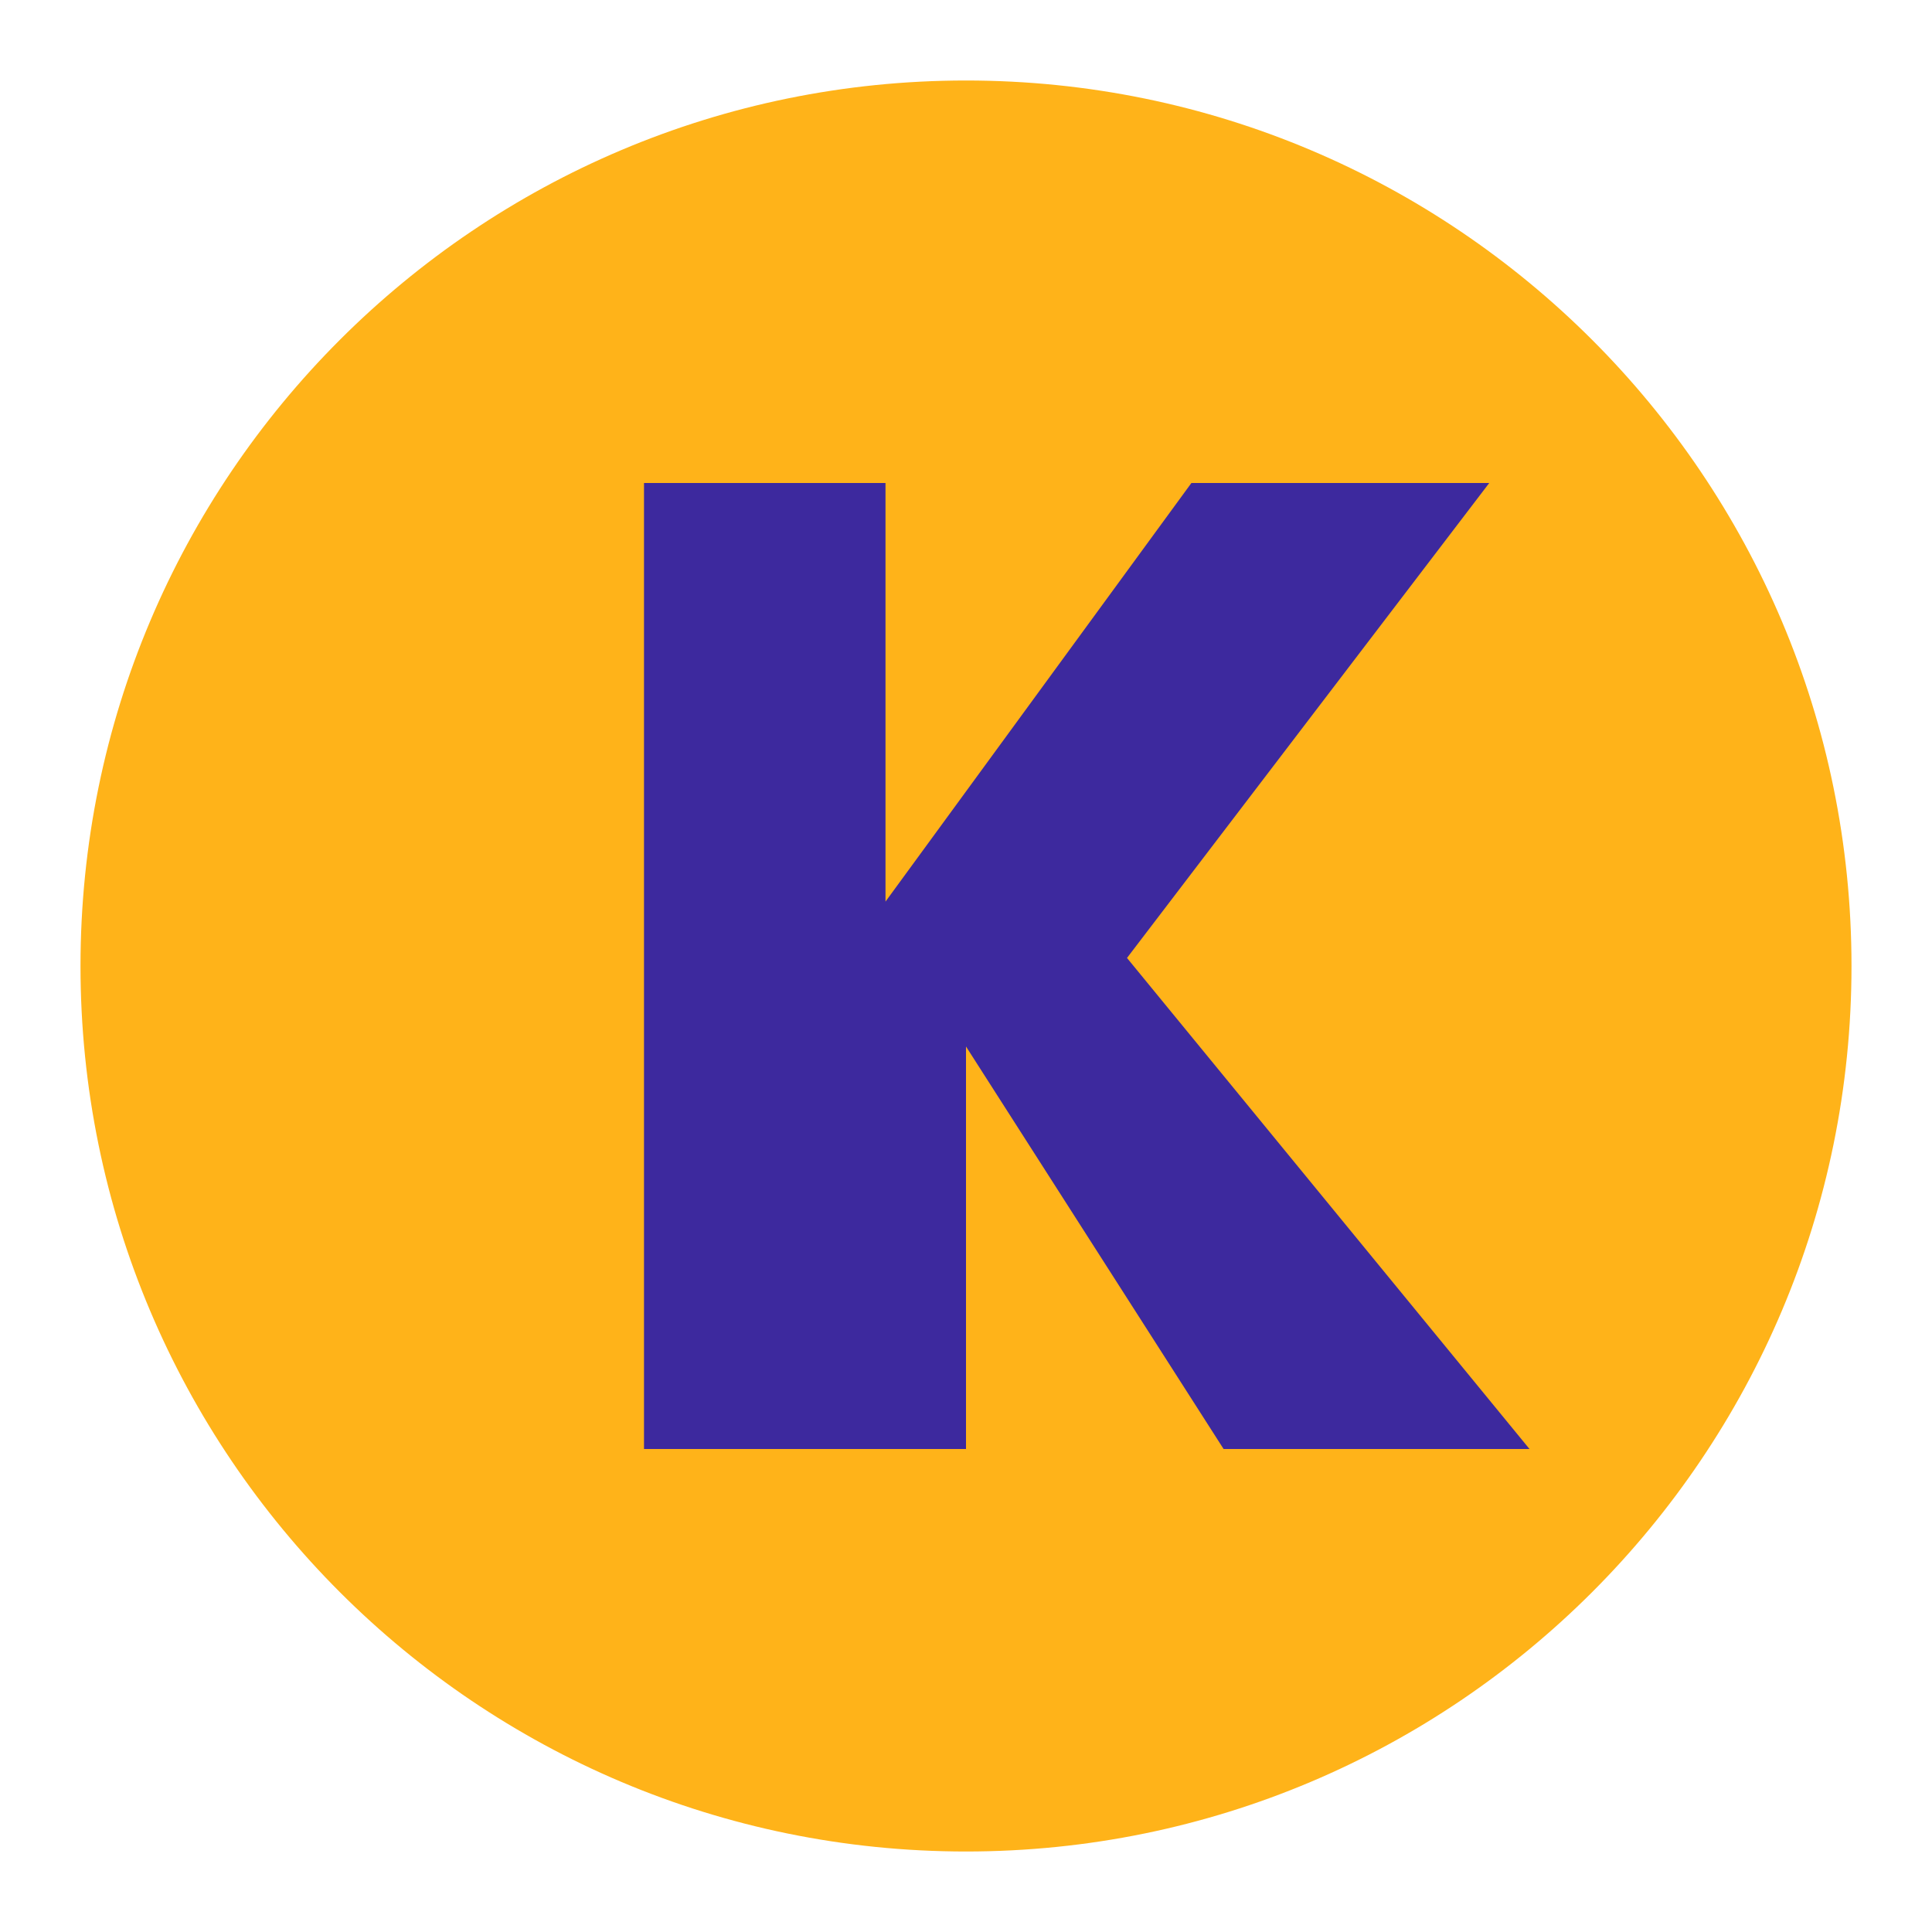
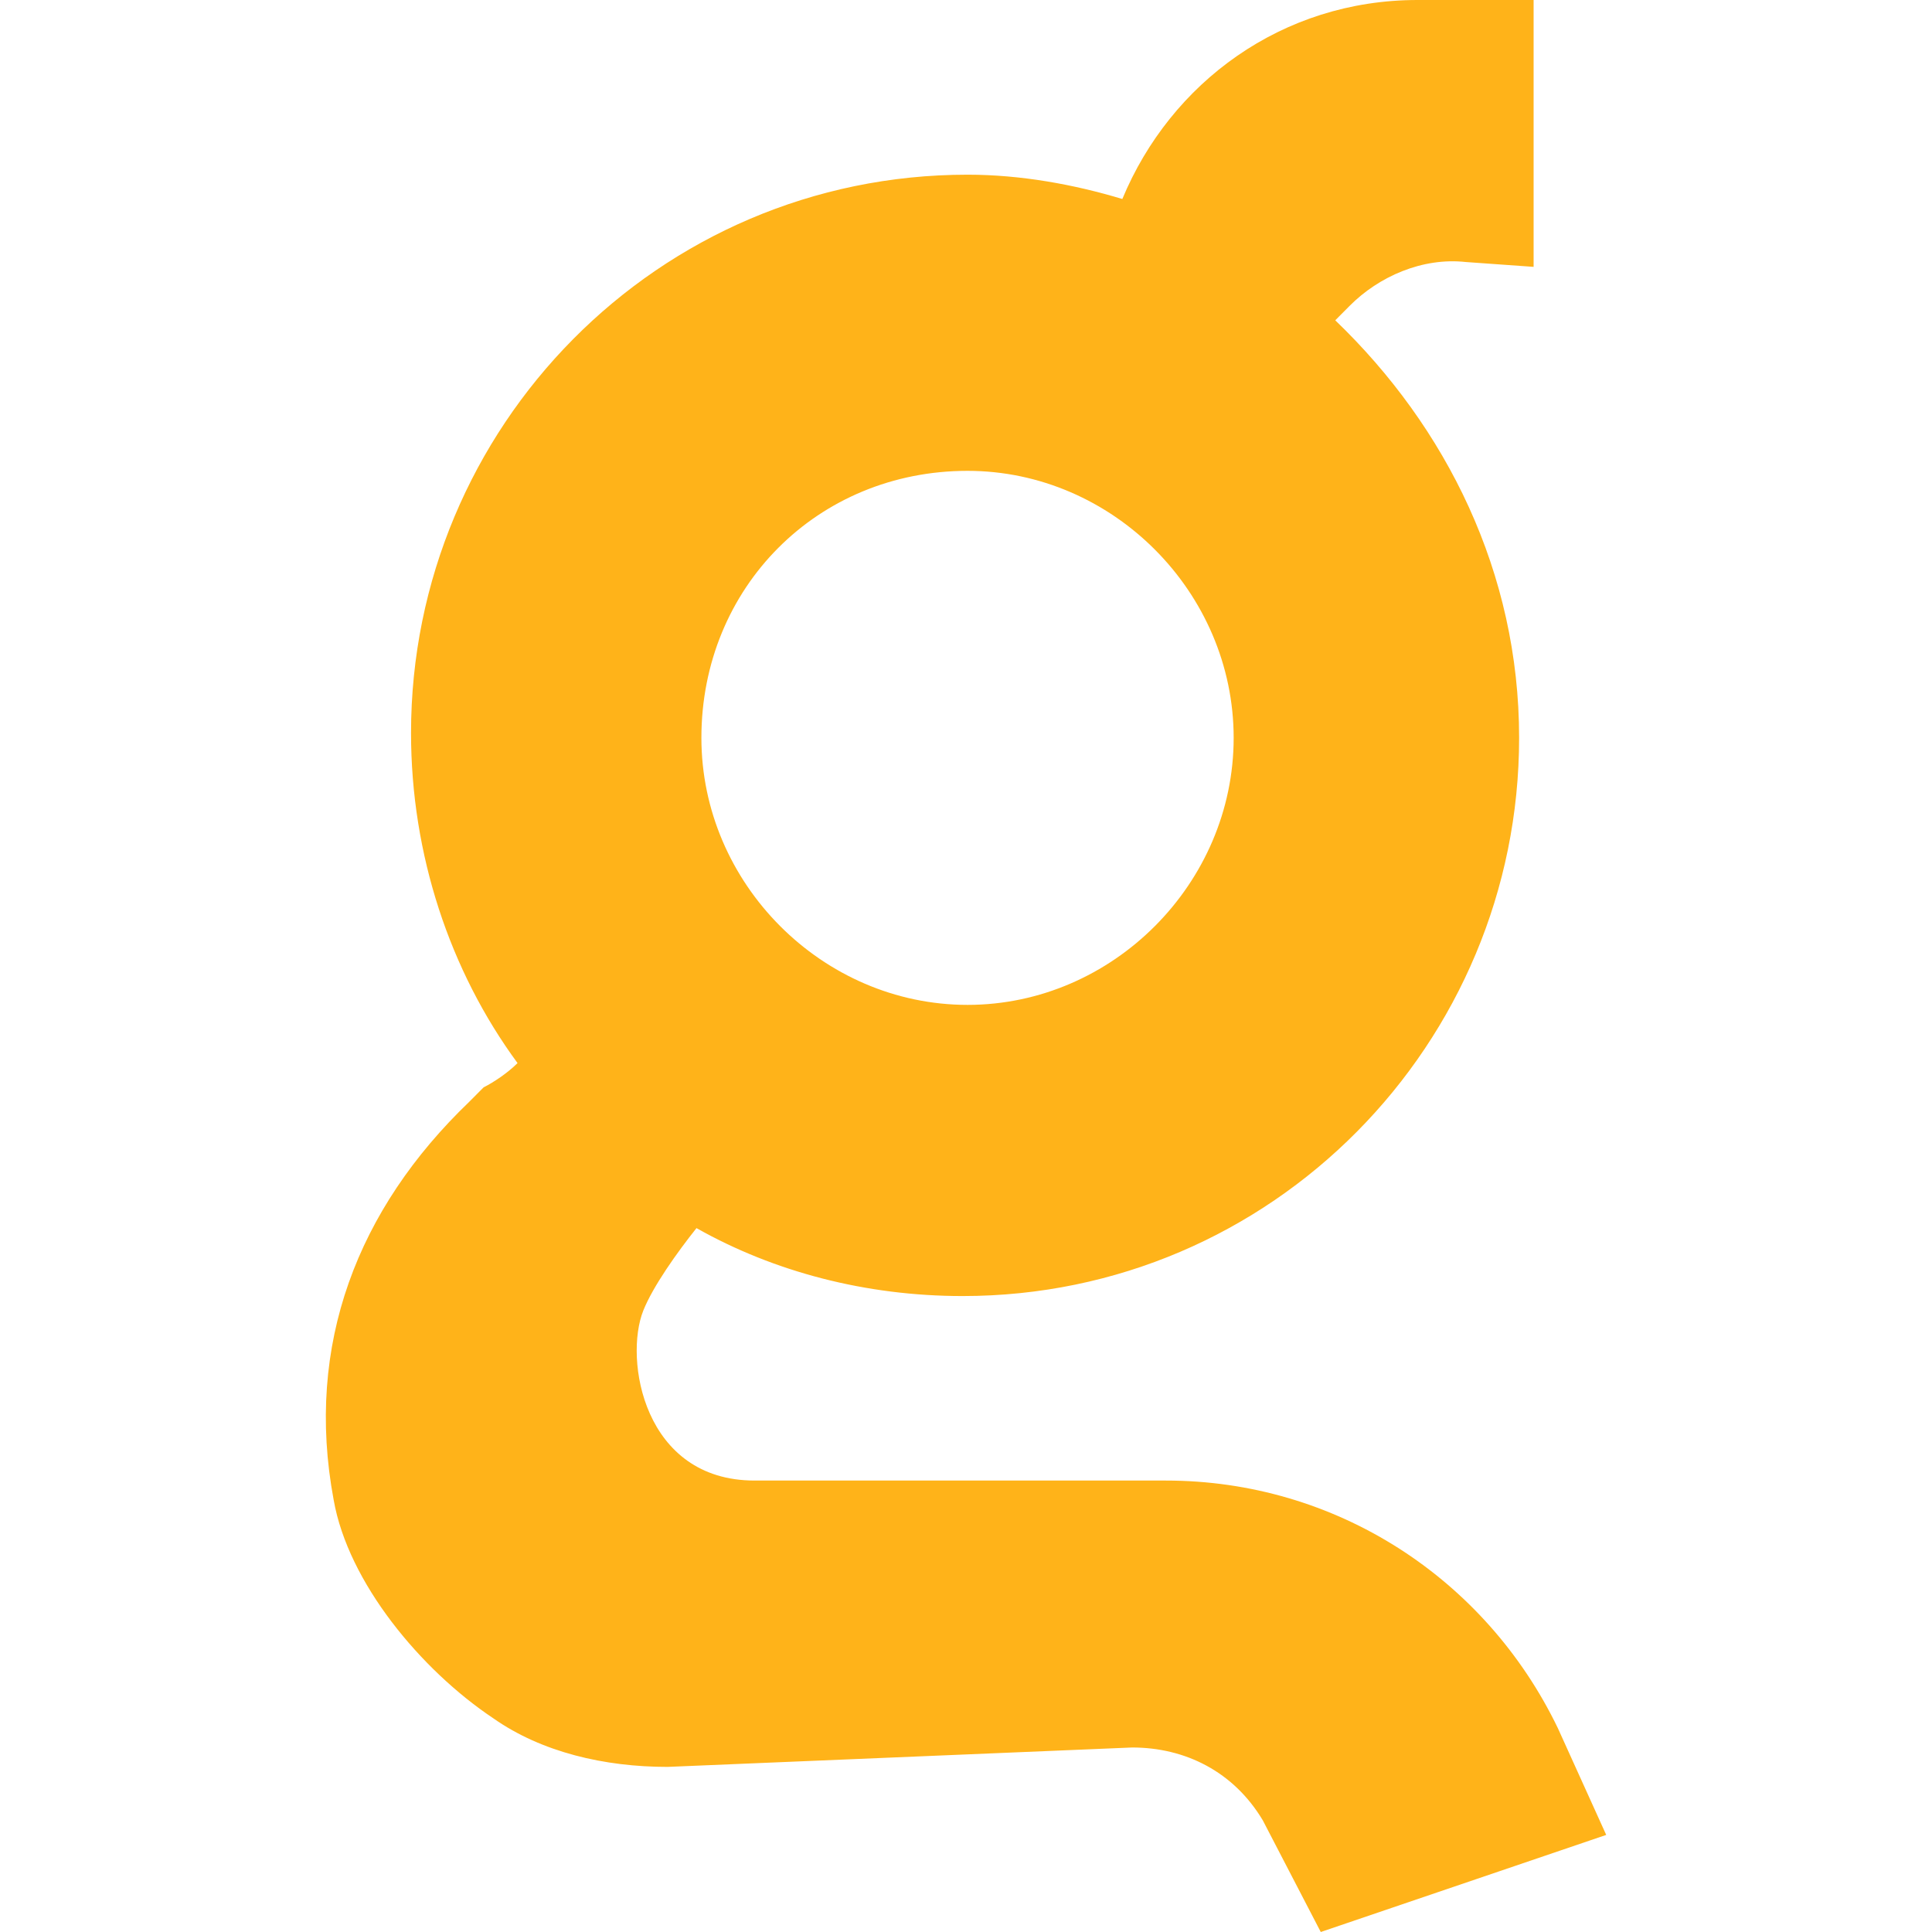
<svg xmlns="http://www.w3.org/2000/svg" viewBox="0 0 24 24" width="24" height="24">
-   <circle cx="12" cy="12" r="11" fill="#FFB319" />
-   <path fill="#3D299E" d="M8 6h3v5.2l3.8-5.2h3.7l-4.5 5.9L19 18h-3.8l-3.2-5v5H8V6z" />
+   <path fill="#FFB319" d="M14.483 18.392h-5.109c-1.383 0-1.623-1.508-1.383-2.111.12-.301.421-.724.661-1.025.962.543 2.104.844 3.306.844 3.847 0 6.913-3.136 6.913-6.935 0-2.05-.902-3.859-2.284-5.186l.18-.181c.36-.362.902-.603 1.443-.543l.841.06V0h-1.442c-1.683 0-3.066 1.025-3.667 2.472-.601-.181-1.262-.302-1.923-.302-3.847 0-6.913 3.136-6.913 6.935 0 1.508.481 2.955 1.323 4.101-.12.121-.3.241-.421.301l-.18.181c-1.383 1.327-2.044 3.015-1.683 4.945.18 1.025 1.082 2.111 1.984 2.713.601.422 1.382.603 2.164.603l5.771-.241c.661 0 1.262.301 1.623.905L16.407 24l3.546-1.206-.601-1.327c-.902-1.869-2.765-3.075-4.869-3.075M12.019 5.849c1.803 0 3.306 1.508 3.306 3.317s-1.503 3.317-3.306 3.317-3.306-1.508-3.306-3.317c0-1.869 1.443-3.317 3.306-3.317" />
</svg>
